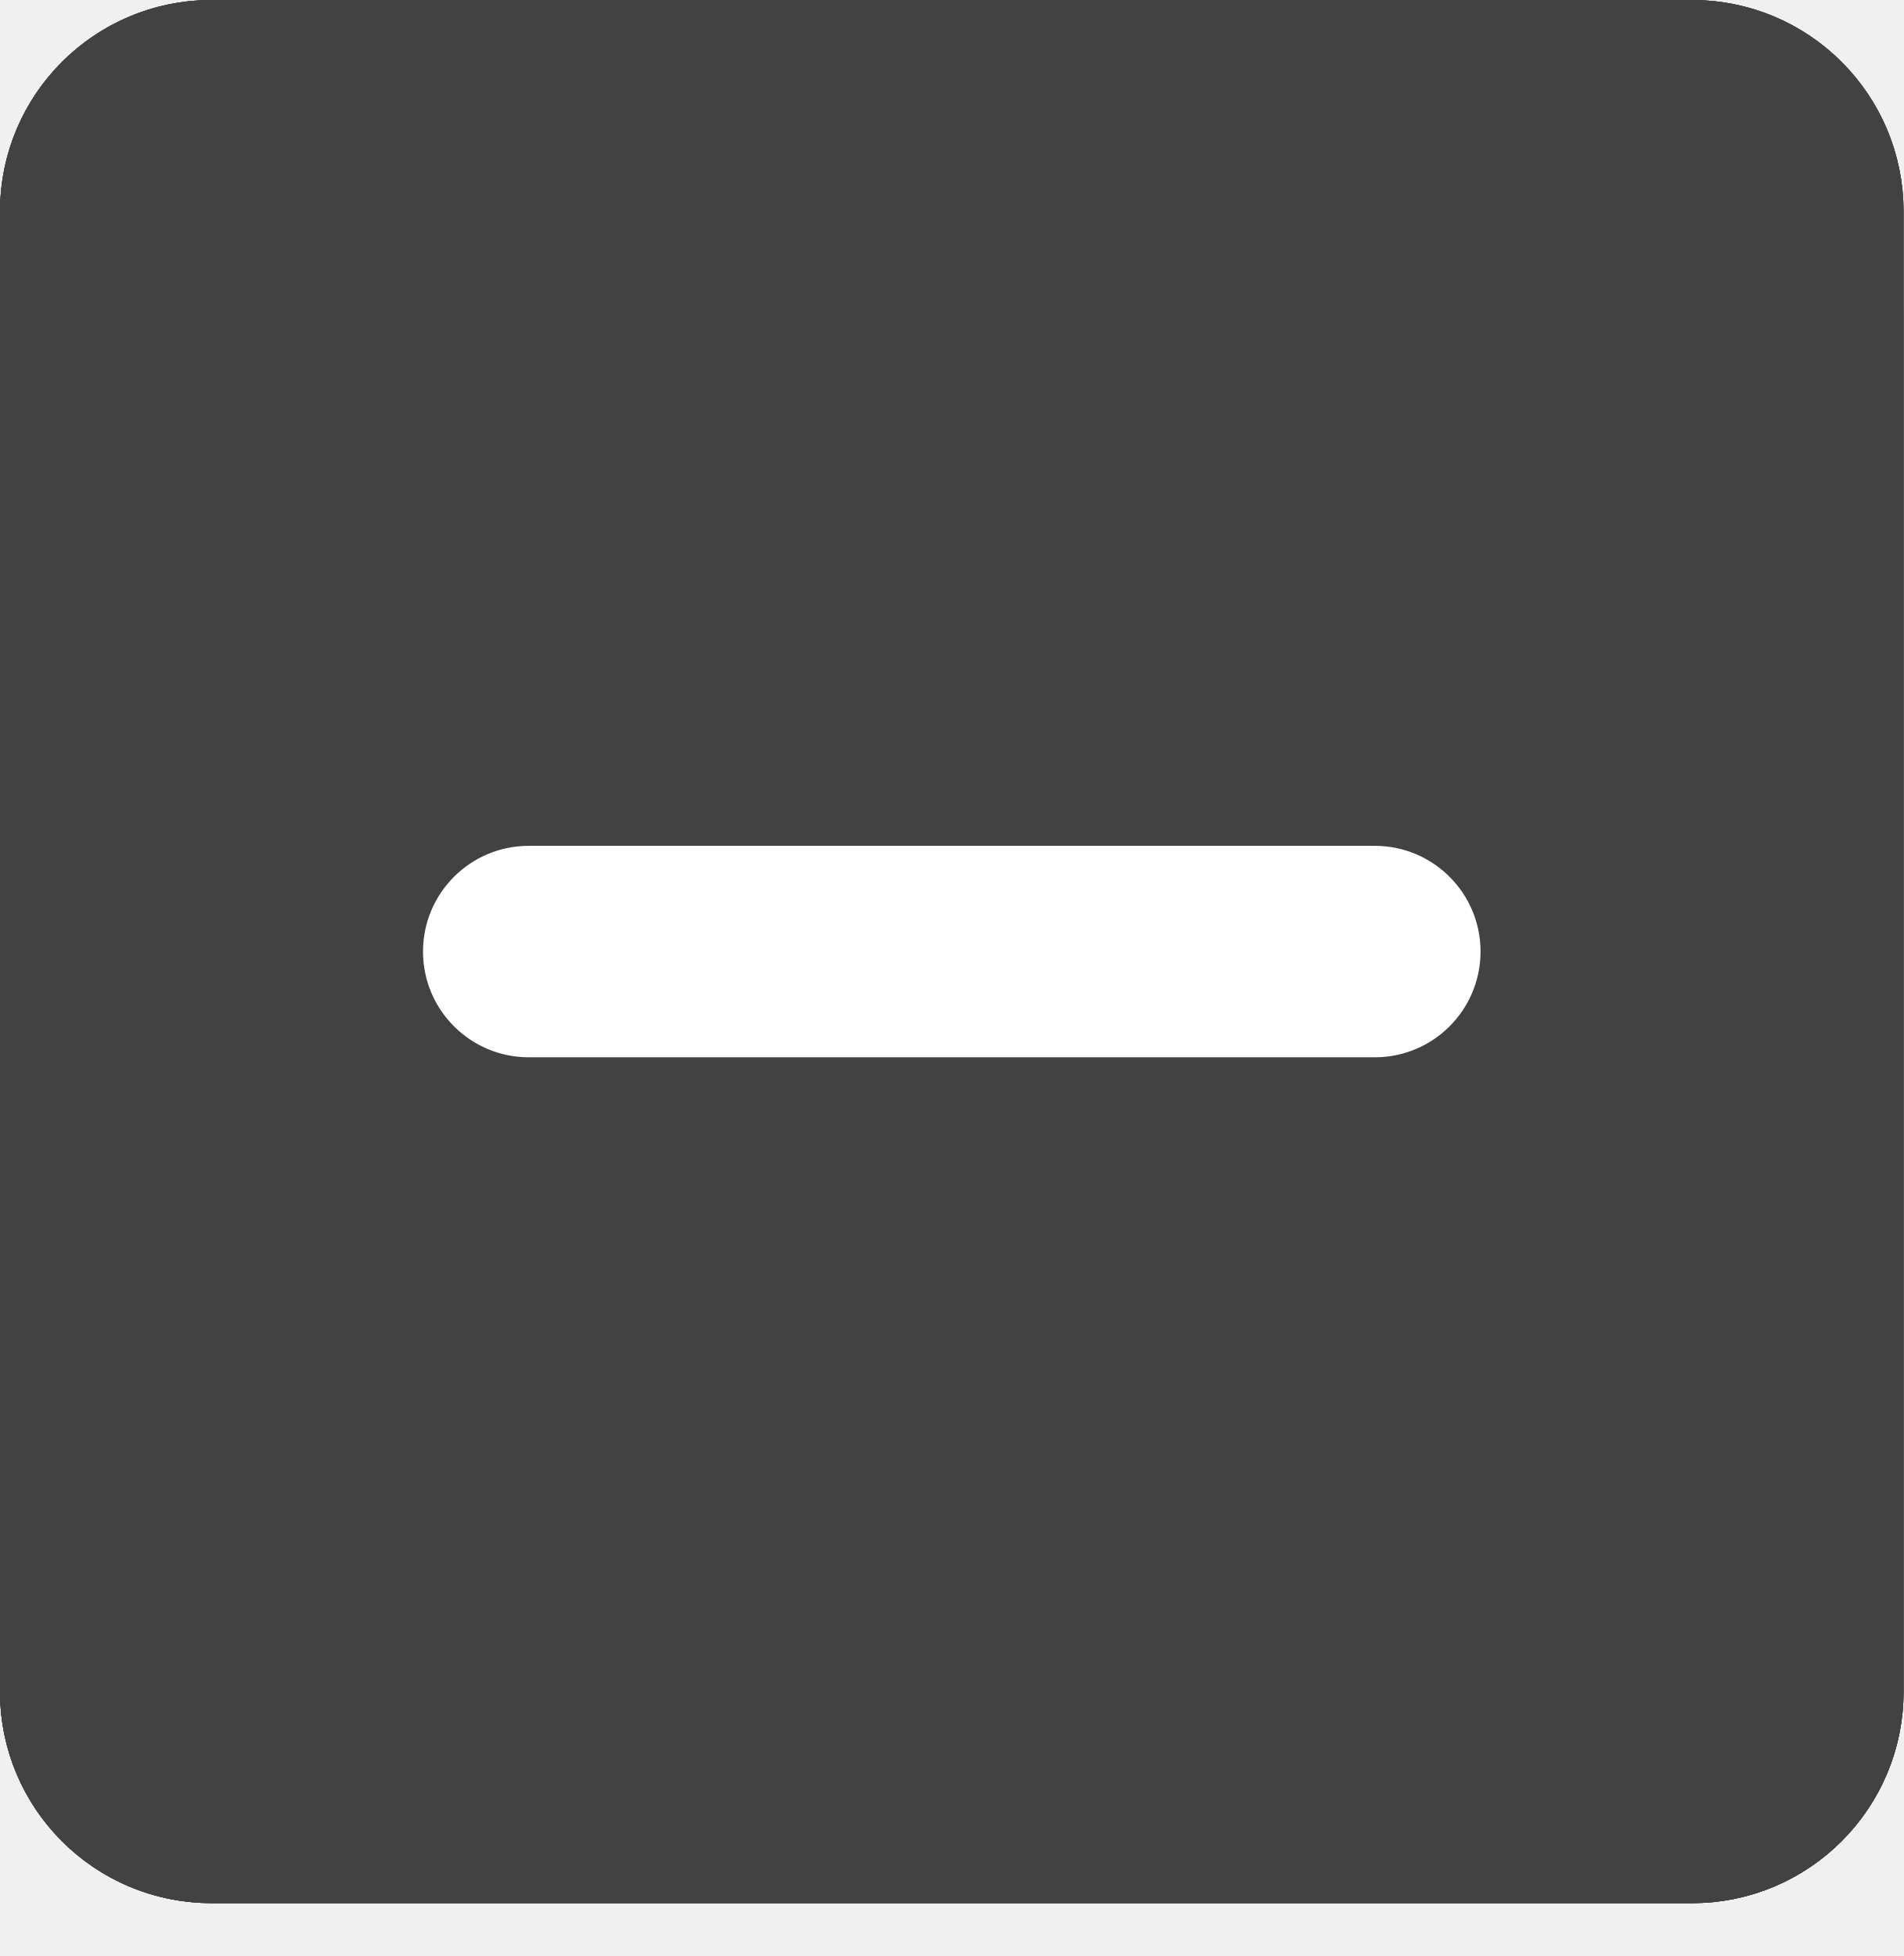
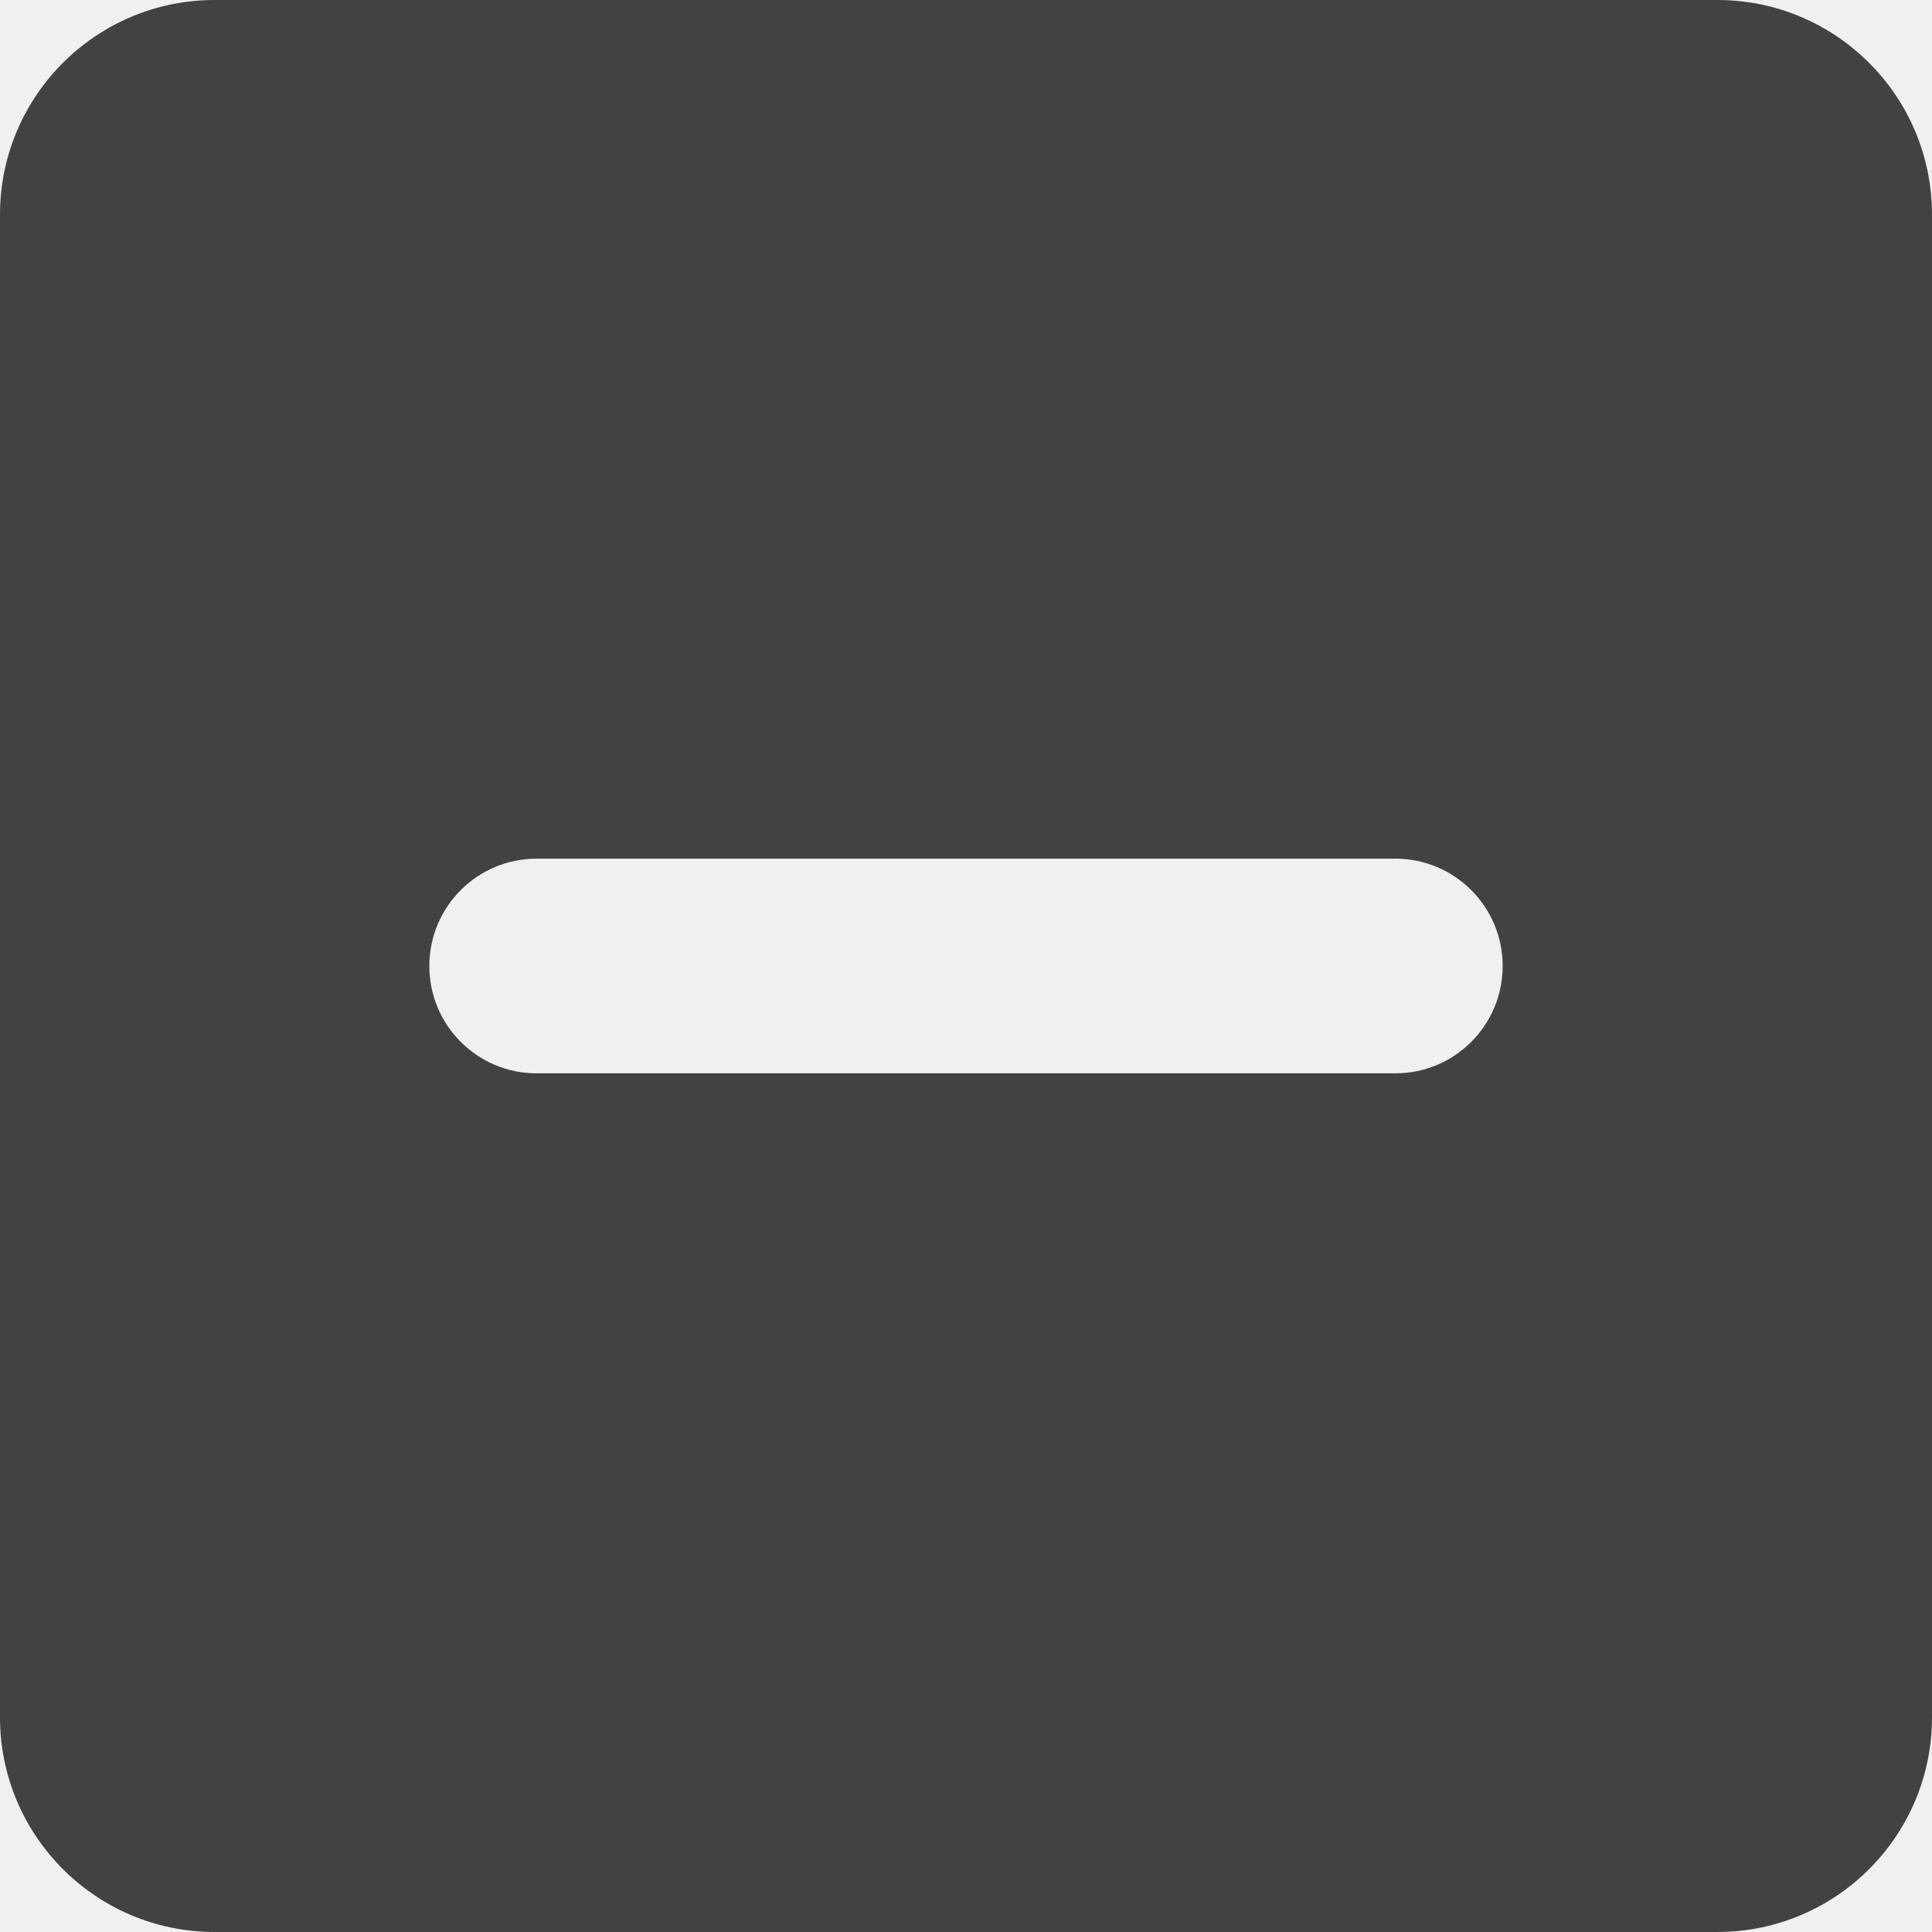
- <svg xmlns="http://www.w3.org/2000/svg" width="36" height="37" viewBox="0 0 36 37" fill="none">
-   <rect x="1" y="3" width="34" height="32" rx="3" stroke="#424242" stroke-width="2" />
-   <rect x="1" y="1" width="34" height="34" rx="3" stroke="#616161" stroke-width="2" />
-   <rect x="1" y="1" width="34" height="34" rx="3" stroke="#616161" stroke-width="2" />
-   <rect x="1" y="1" width="34" height="34" rx="3" stroke="#424242" stroke-width="2" />
-   <rect width="36" height="36" rx="4" fill="#424242" />
-   <rect x="8" y="16" width="20" height="4" rx="2" fill="white" />
+ <svg xmlns="http://www.w3.org/2000/svg" width="36" height="36" viewBox="0 0 36 36" fill="none">
+   <path fill-rule="evenodd" clip-rule="evenodd" d="M4 0C1.791 0 0 1.791 0 4V32C0 34.209 1.791 36 4 36H32C34.209 36 36 34.209 36 32V4C36 1.791 34.209 0 32 0H4ZM10 16C8.895 16 8 16.895 8 18C8 19.105 8.895 20 10 20H26C27.105 20 28 19.105 28 18C28 16.895 27.105 16 26 16H10Z" fill="#424242" />
</svg>
